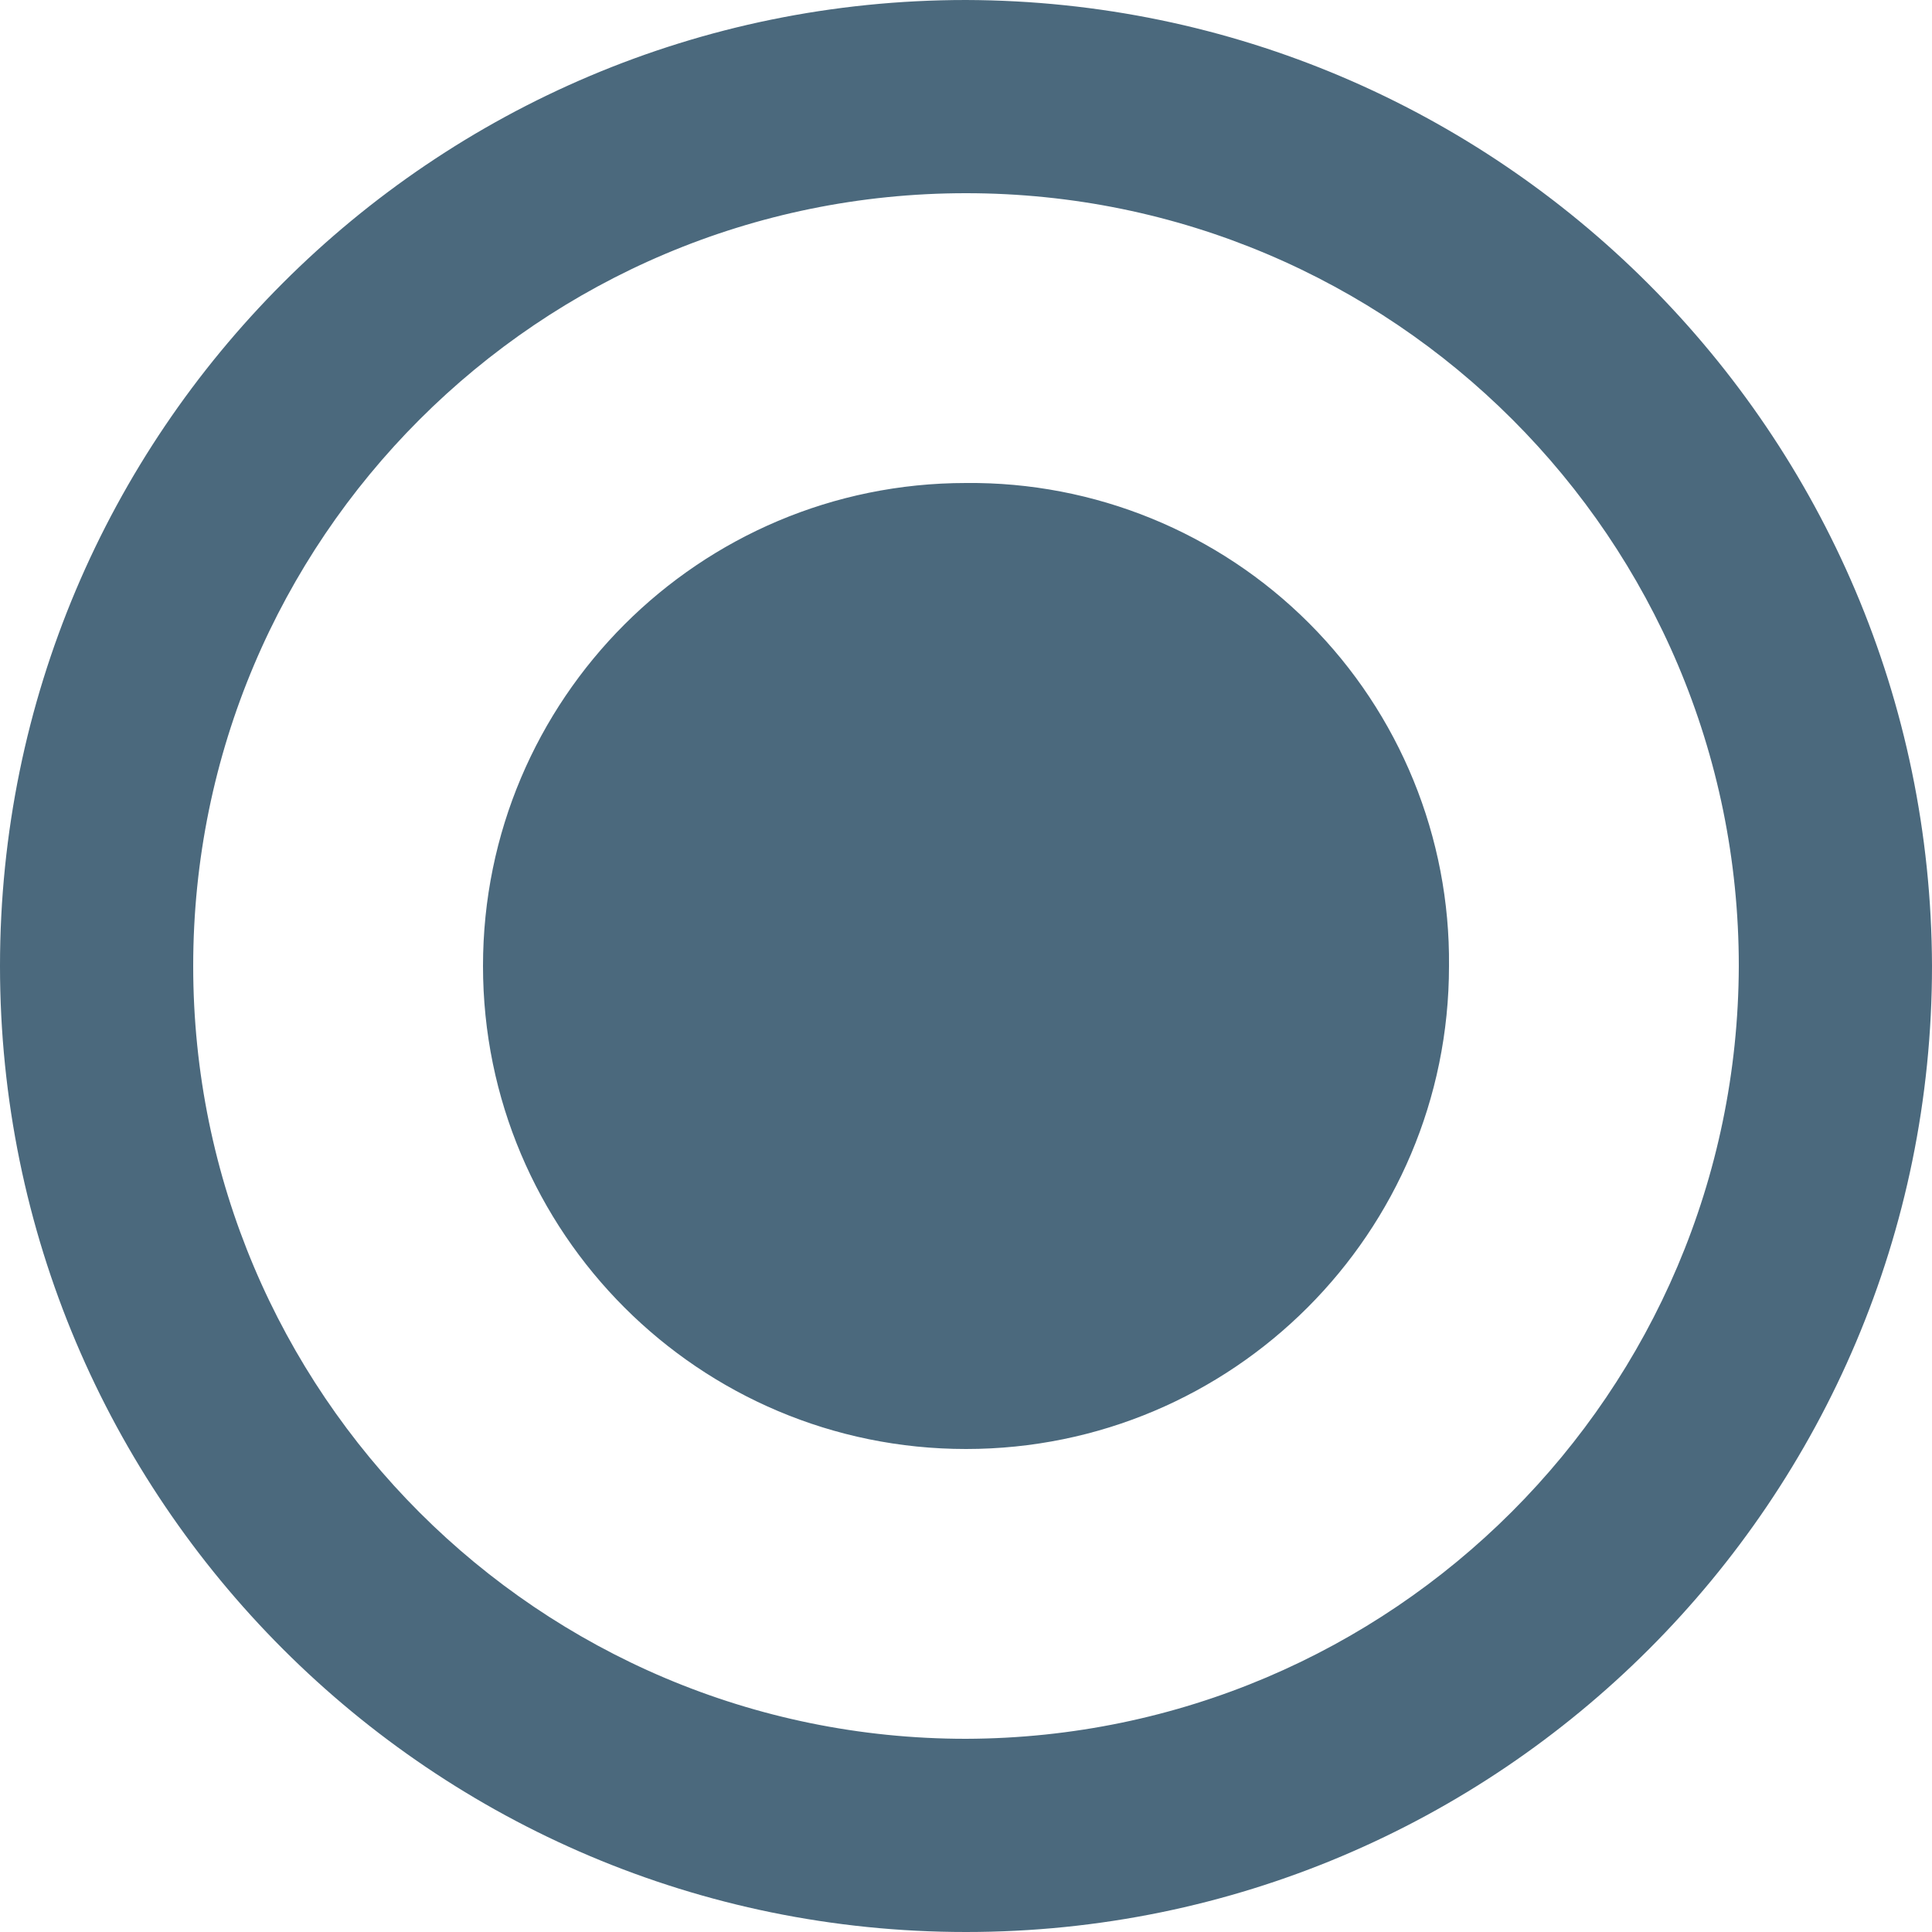
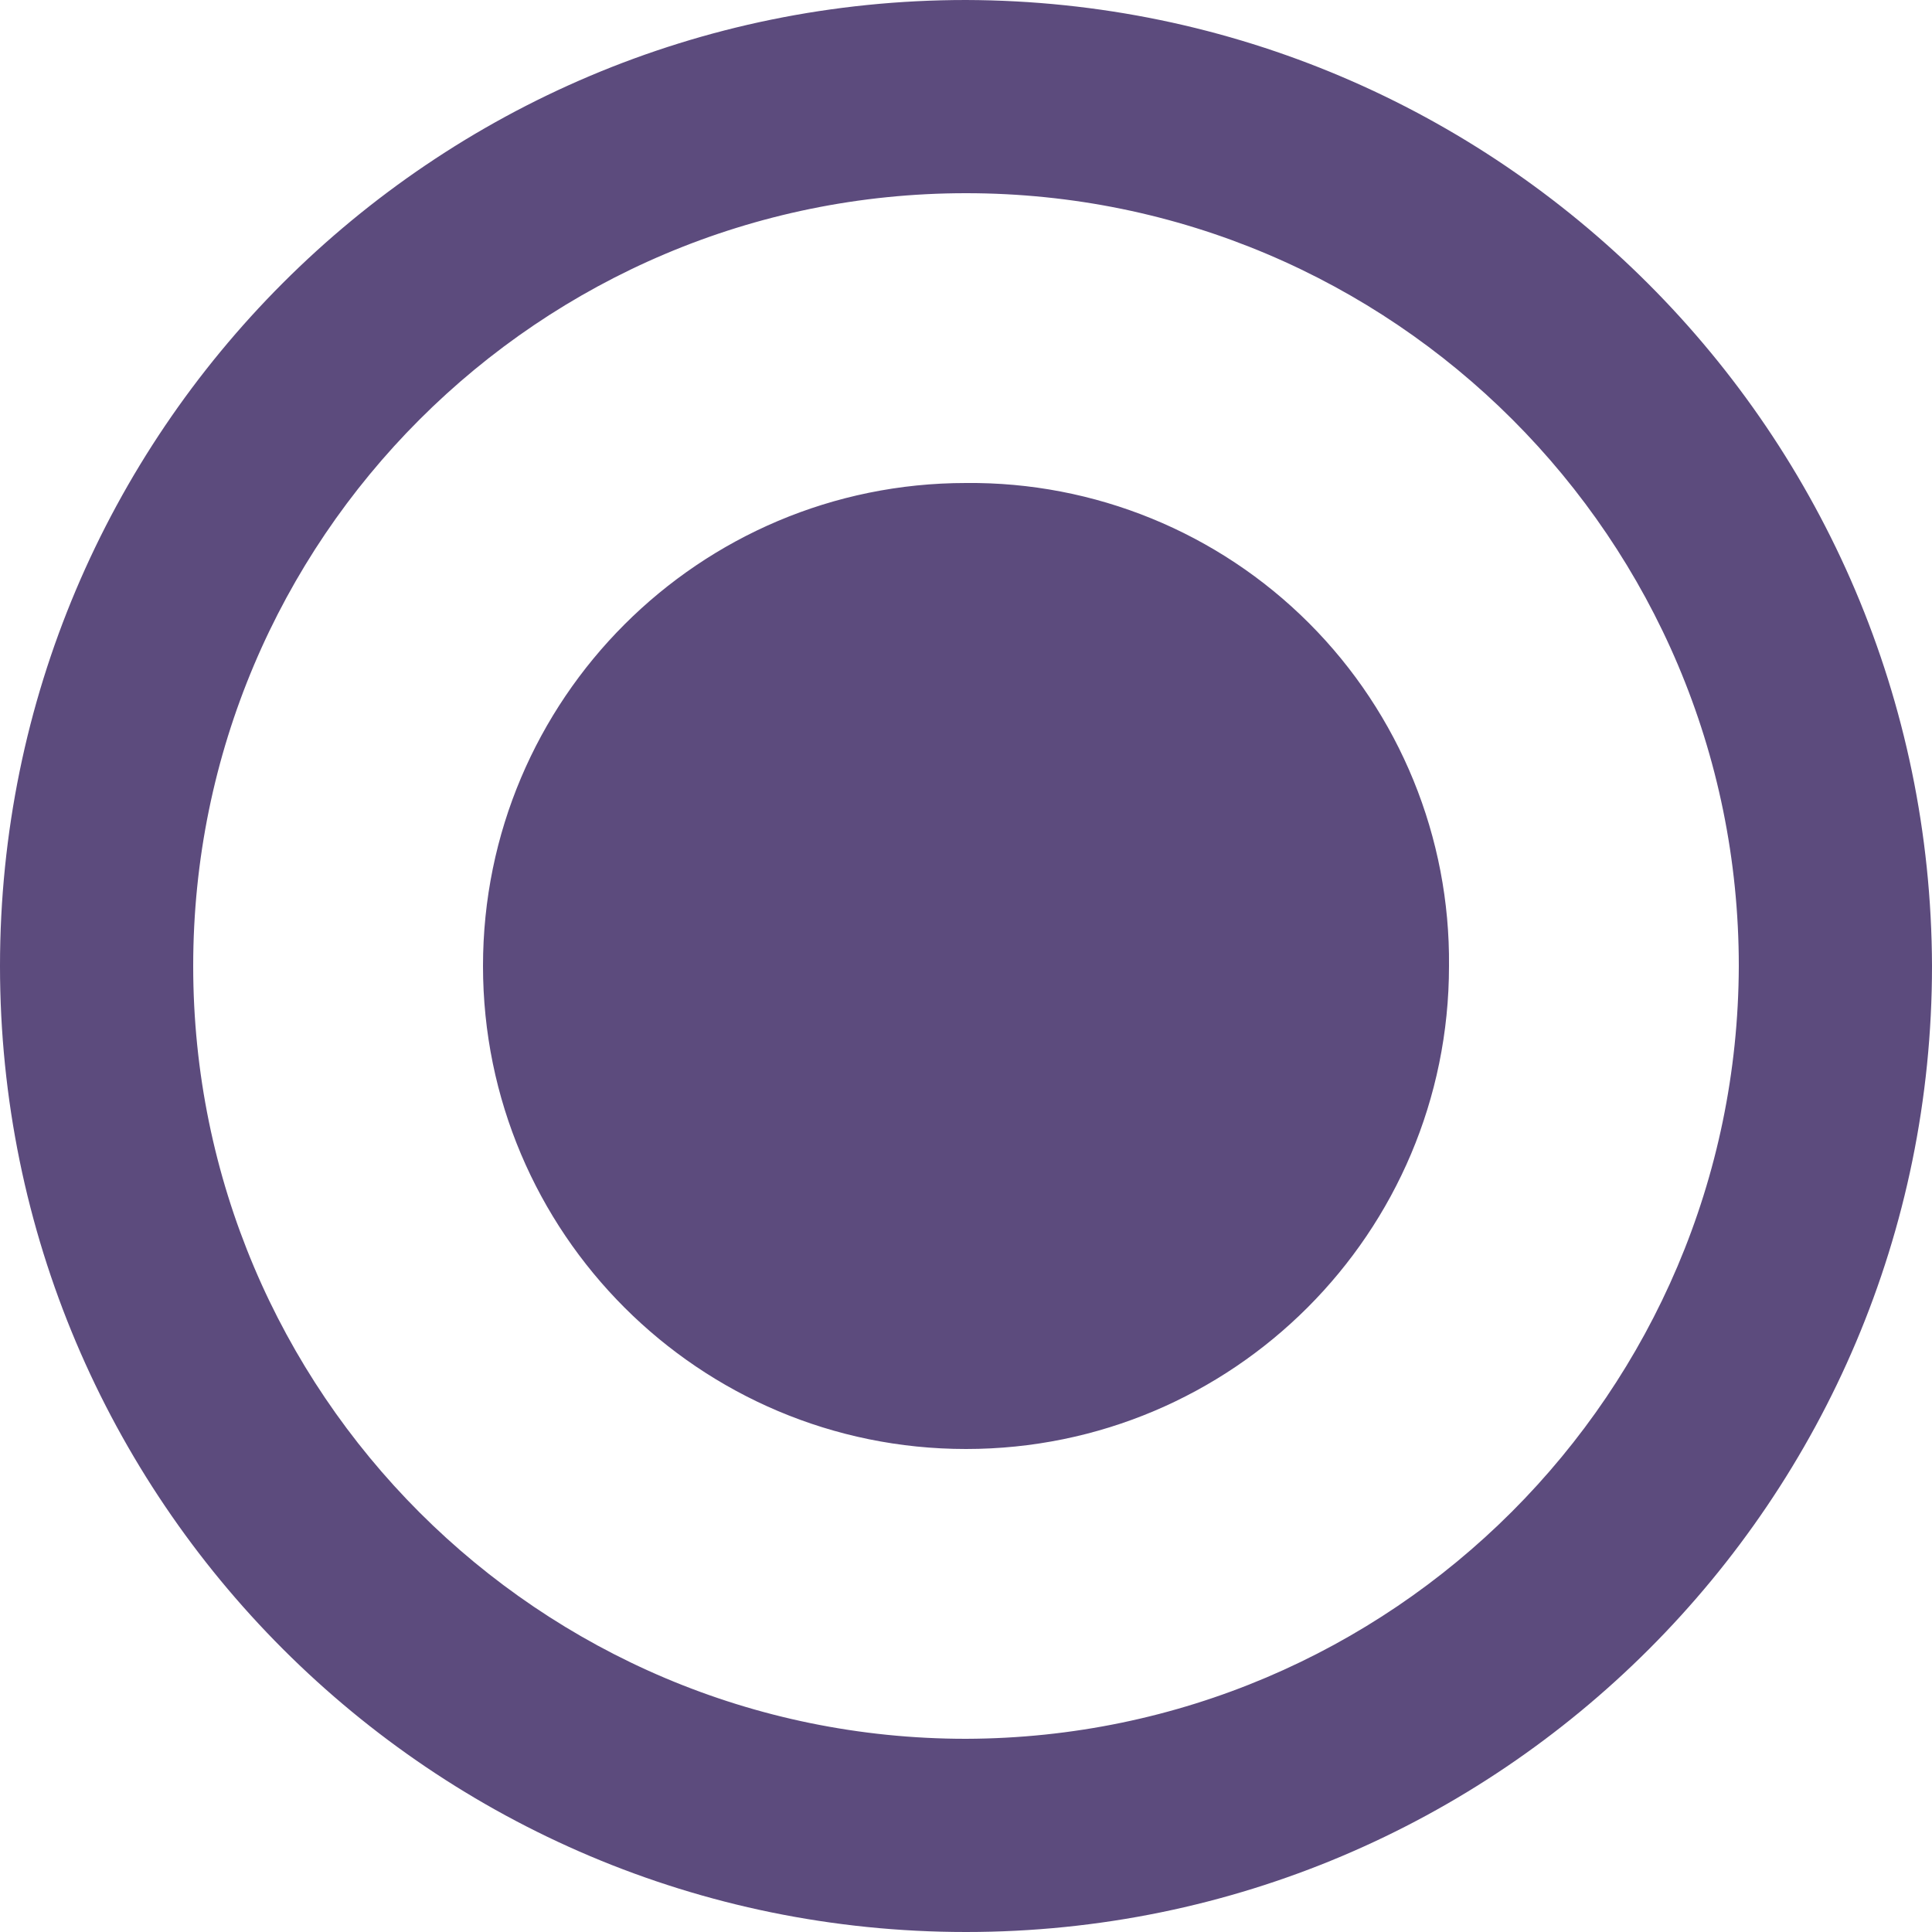
<svg xmlns="http://www.w3.org/2000/svg" width="24" height="24" viewBox="0 0 24 24">
  <defs>
    <style type="text/css">
-             .cls-1{fill:#4b697d;fill-rule:evenodd}
+             .cls-1{fill:#5c4b7d;fill-rule:evenodd}
        </style>
  </defs>
  <g id="radiobttom_active" transform="translate(-508 -240)">
    <path id="radio_on" d="M14 8a6 6 0 1 0 6 6 5.942 5.942 0 0 0-6-6zm0-6a12 12 0 1 0 12 12A12.035 12.035 0 0 0 14 2zm0 21.6a9.6 9.6 0 1 1 9.6-9.6 9.628 9.628 0 0 1-9.6 9.6z" class="cls-1" transform="translate(506 238)" />
  </g>
</svg>
